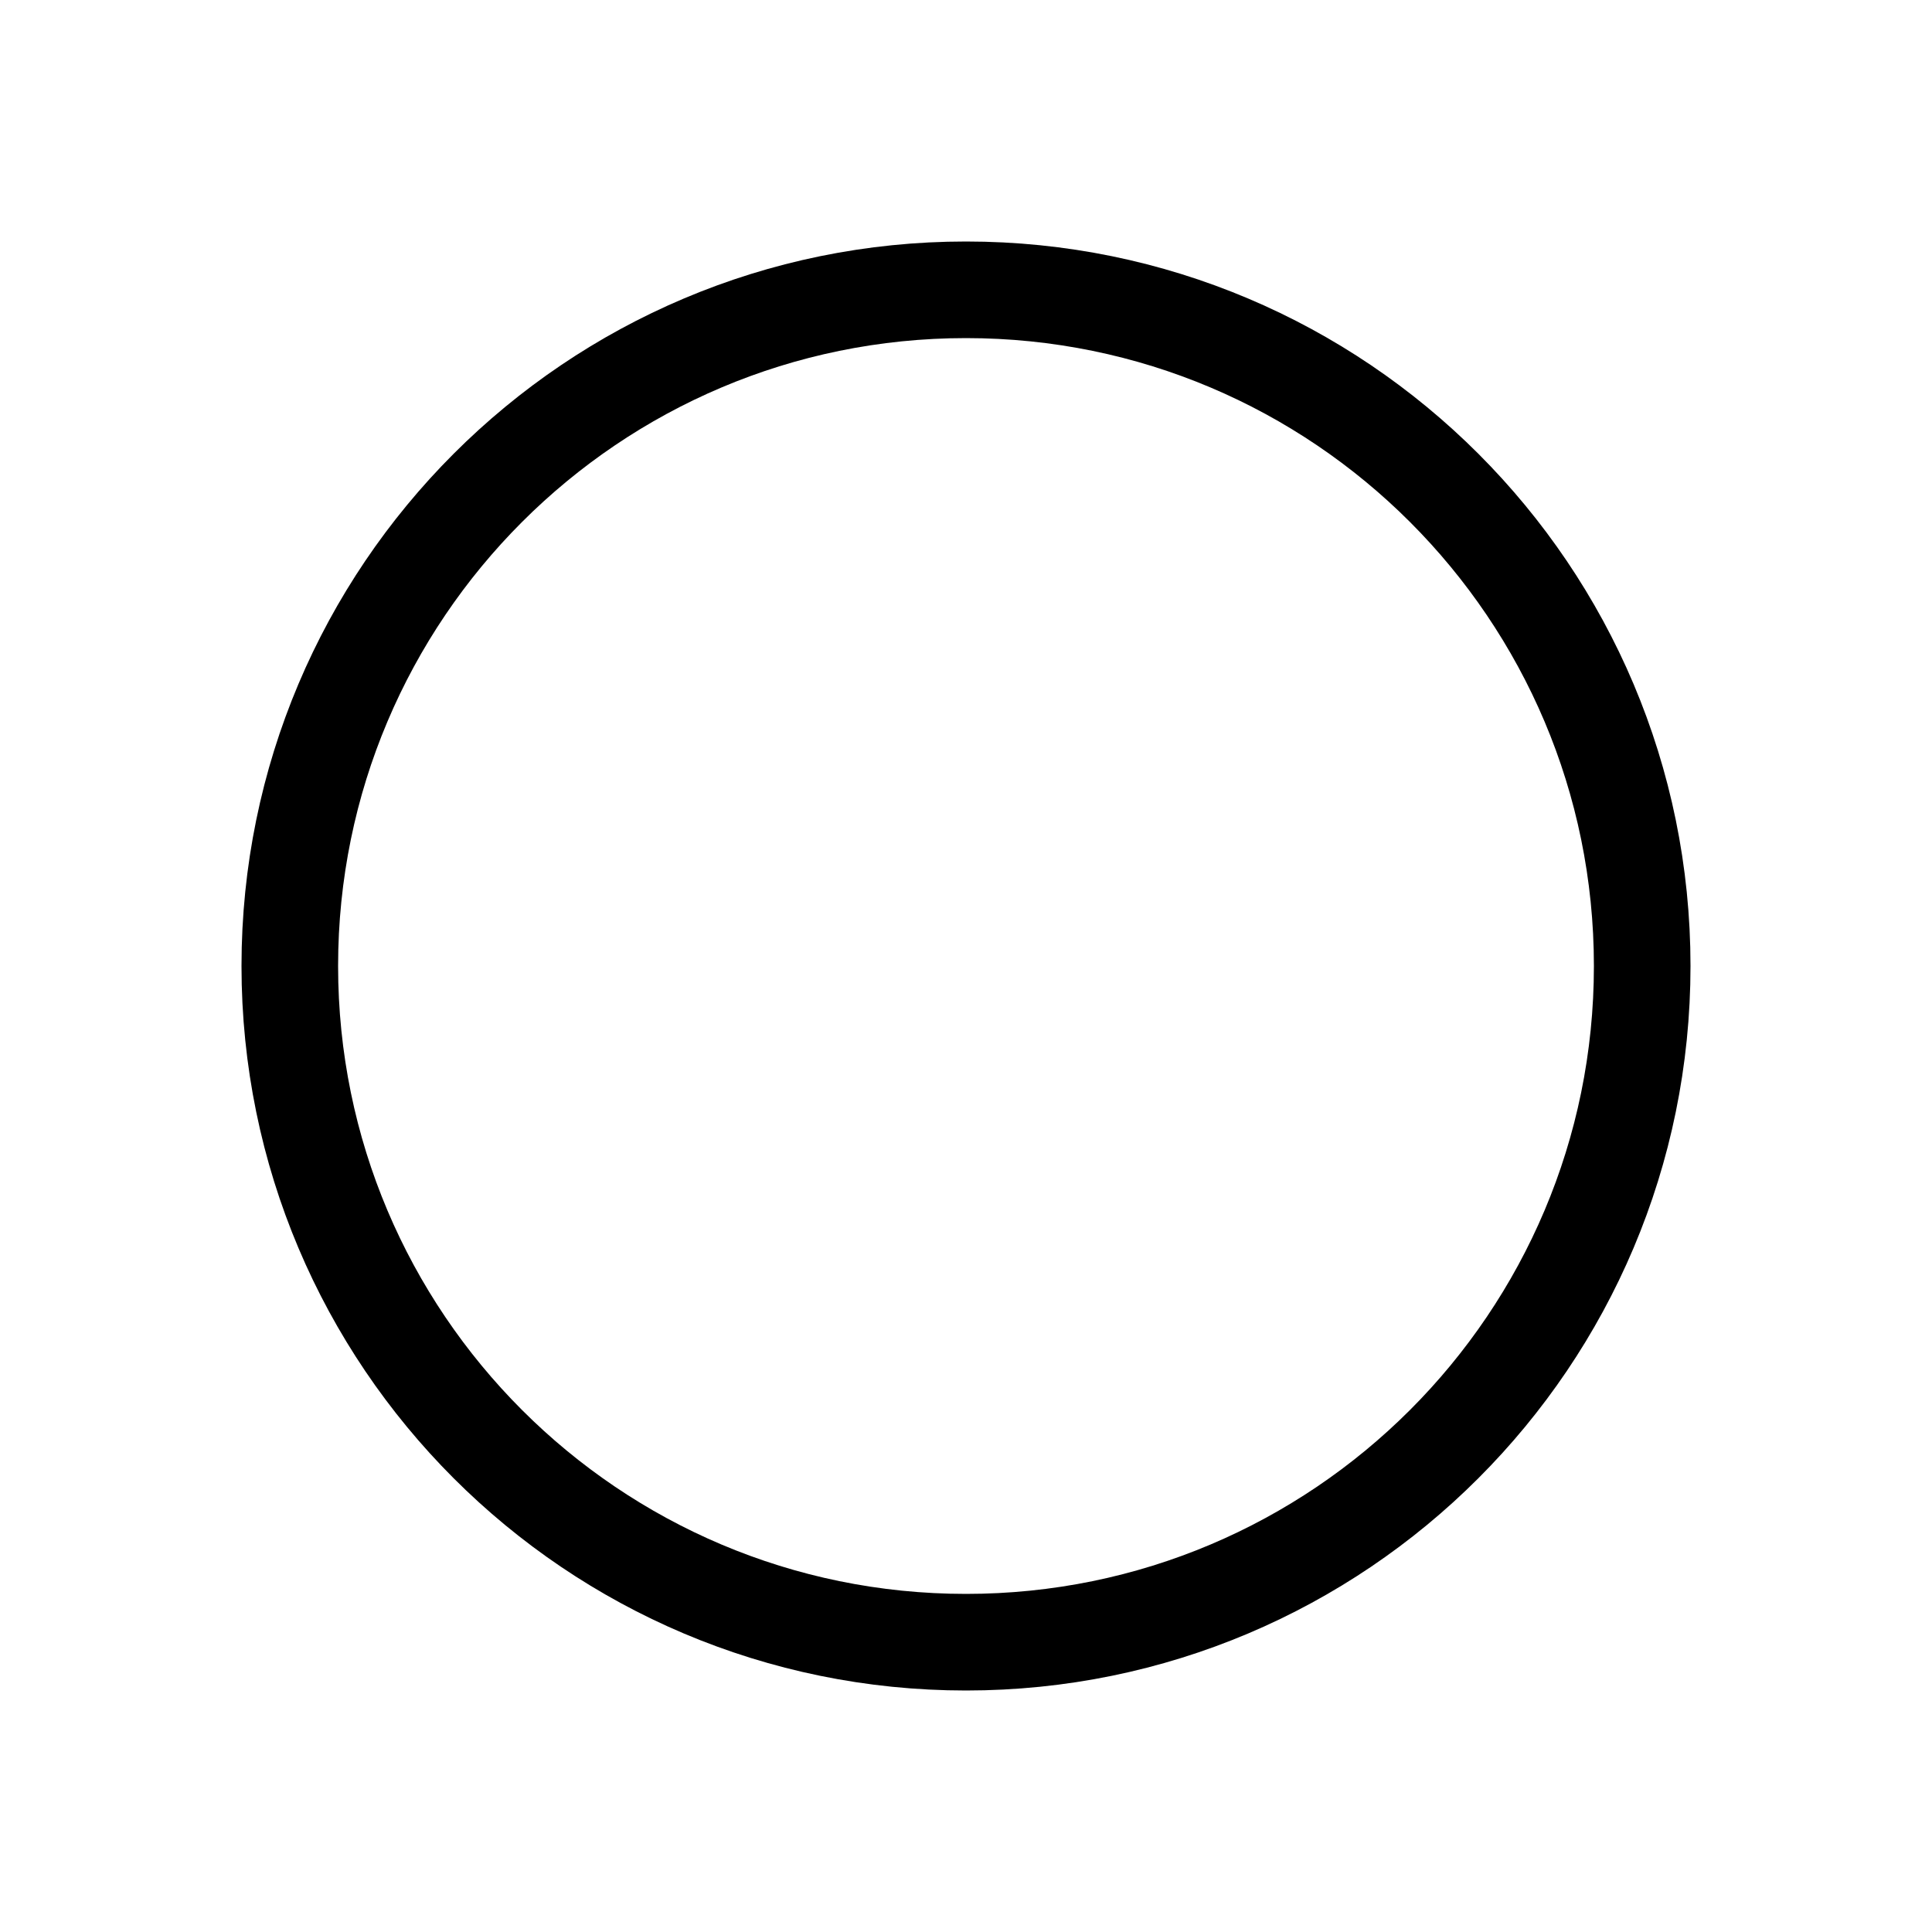
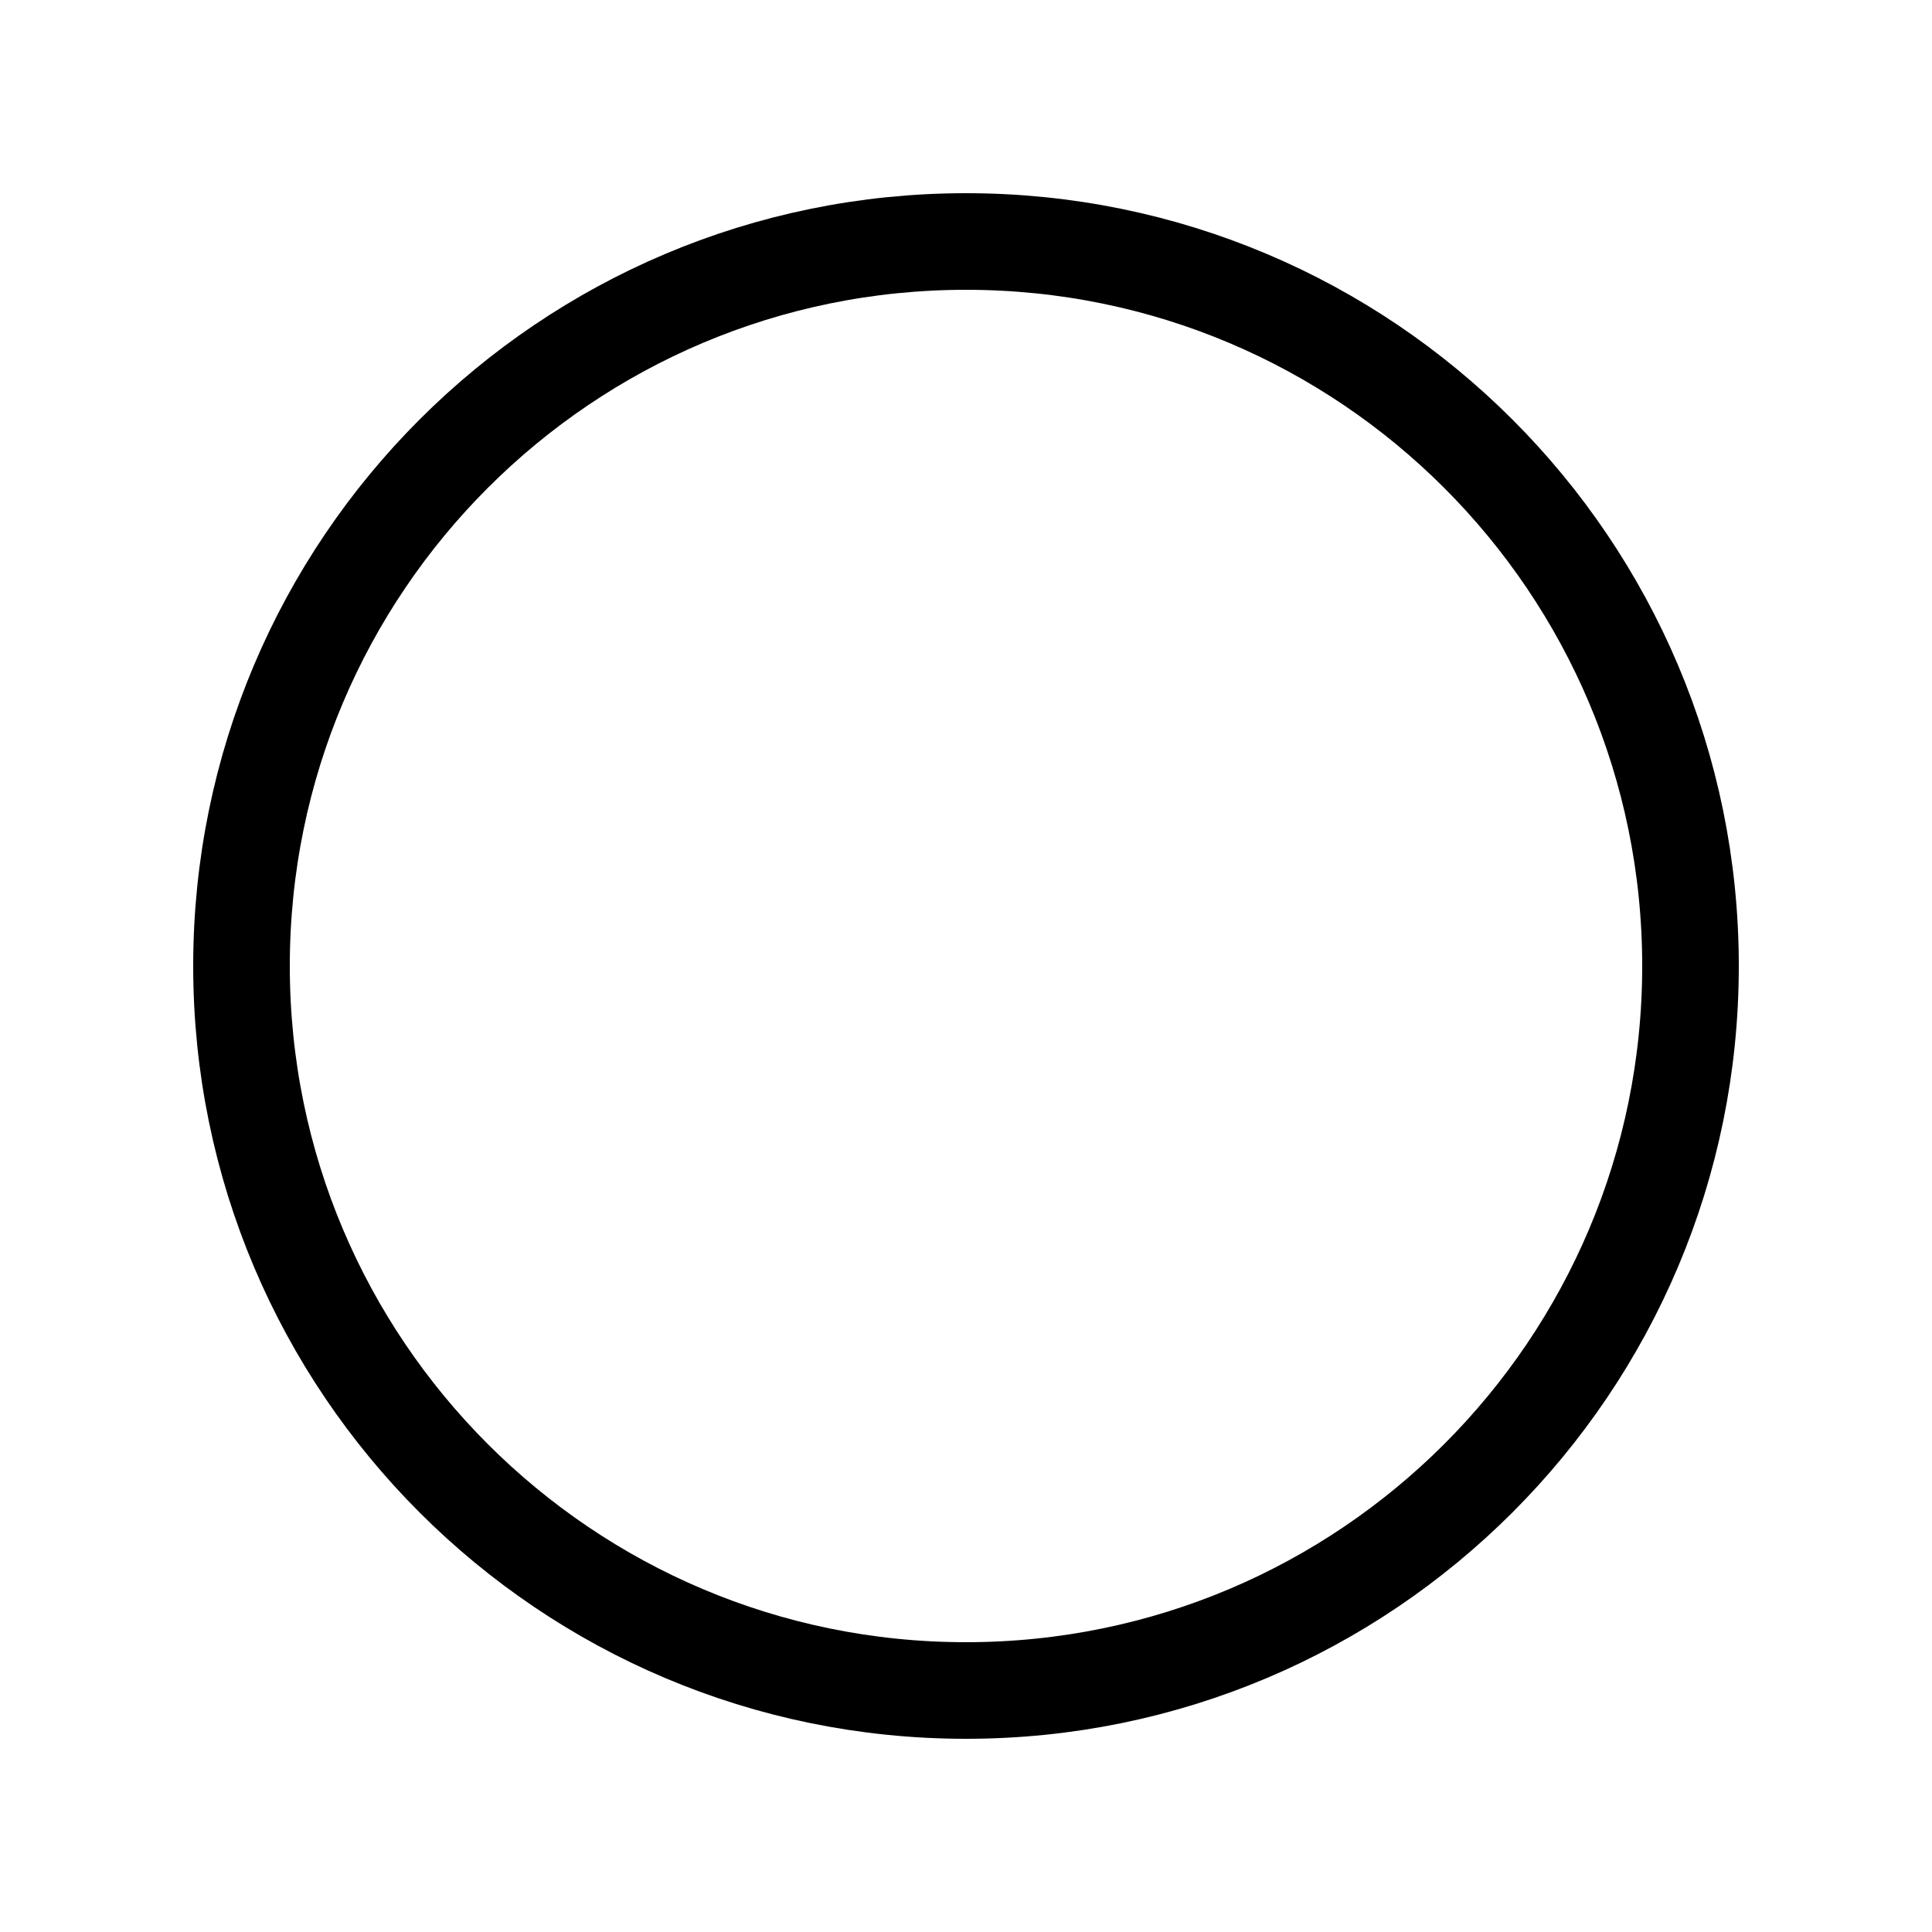
<svg xmlns="http://www.w3.org/2000/svg" viewBox="0 0 24 24" fill="none">
  <mask id="mask0_2757_2745" style="mask-type:alpha" maskUnits="userSpaceOnUse" x="0" y="0" width="24" height="24">
    <rect width="24" height="24" fill="#D9D9D9" />
  </mask>
  <g mask="url(#mask0_2757_2745)">
-     <circle cx="12" cy="12" r="8.4" stroke="currentColor" stroke-width="1.2" />
+     <circle cx="12" cy="12" r="9" stroke="currentColor" stroke-width="1.2" />
  </g>
</svg>
